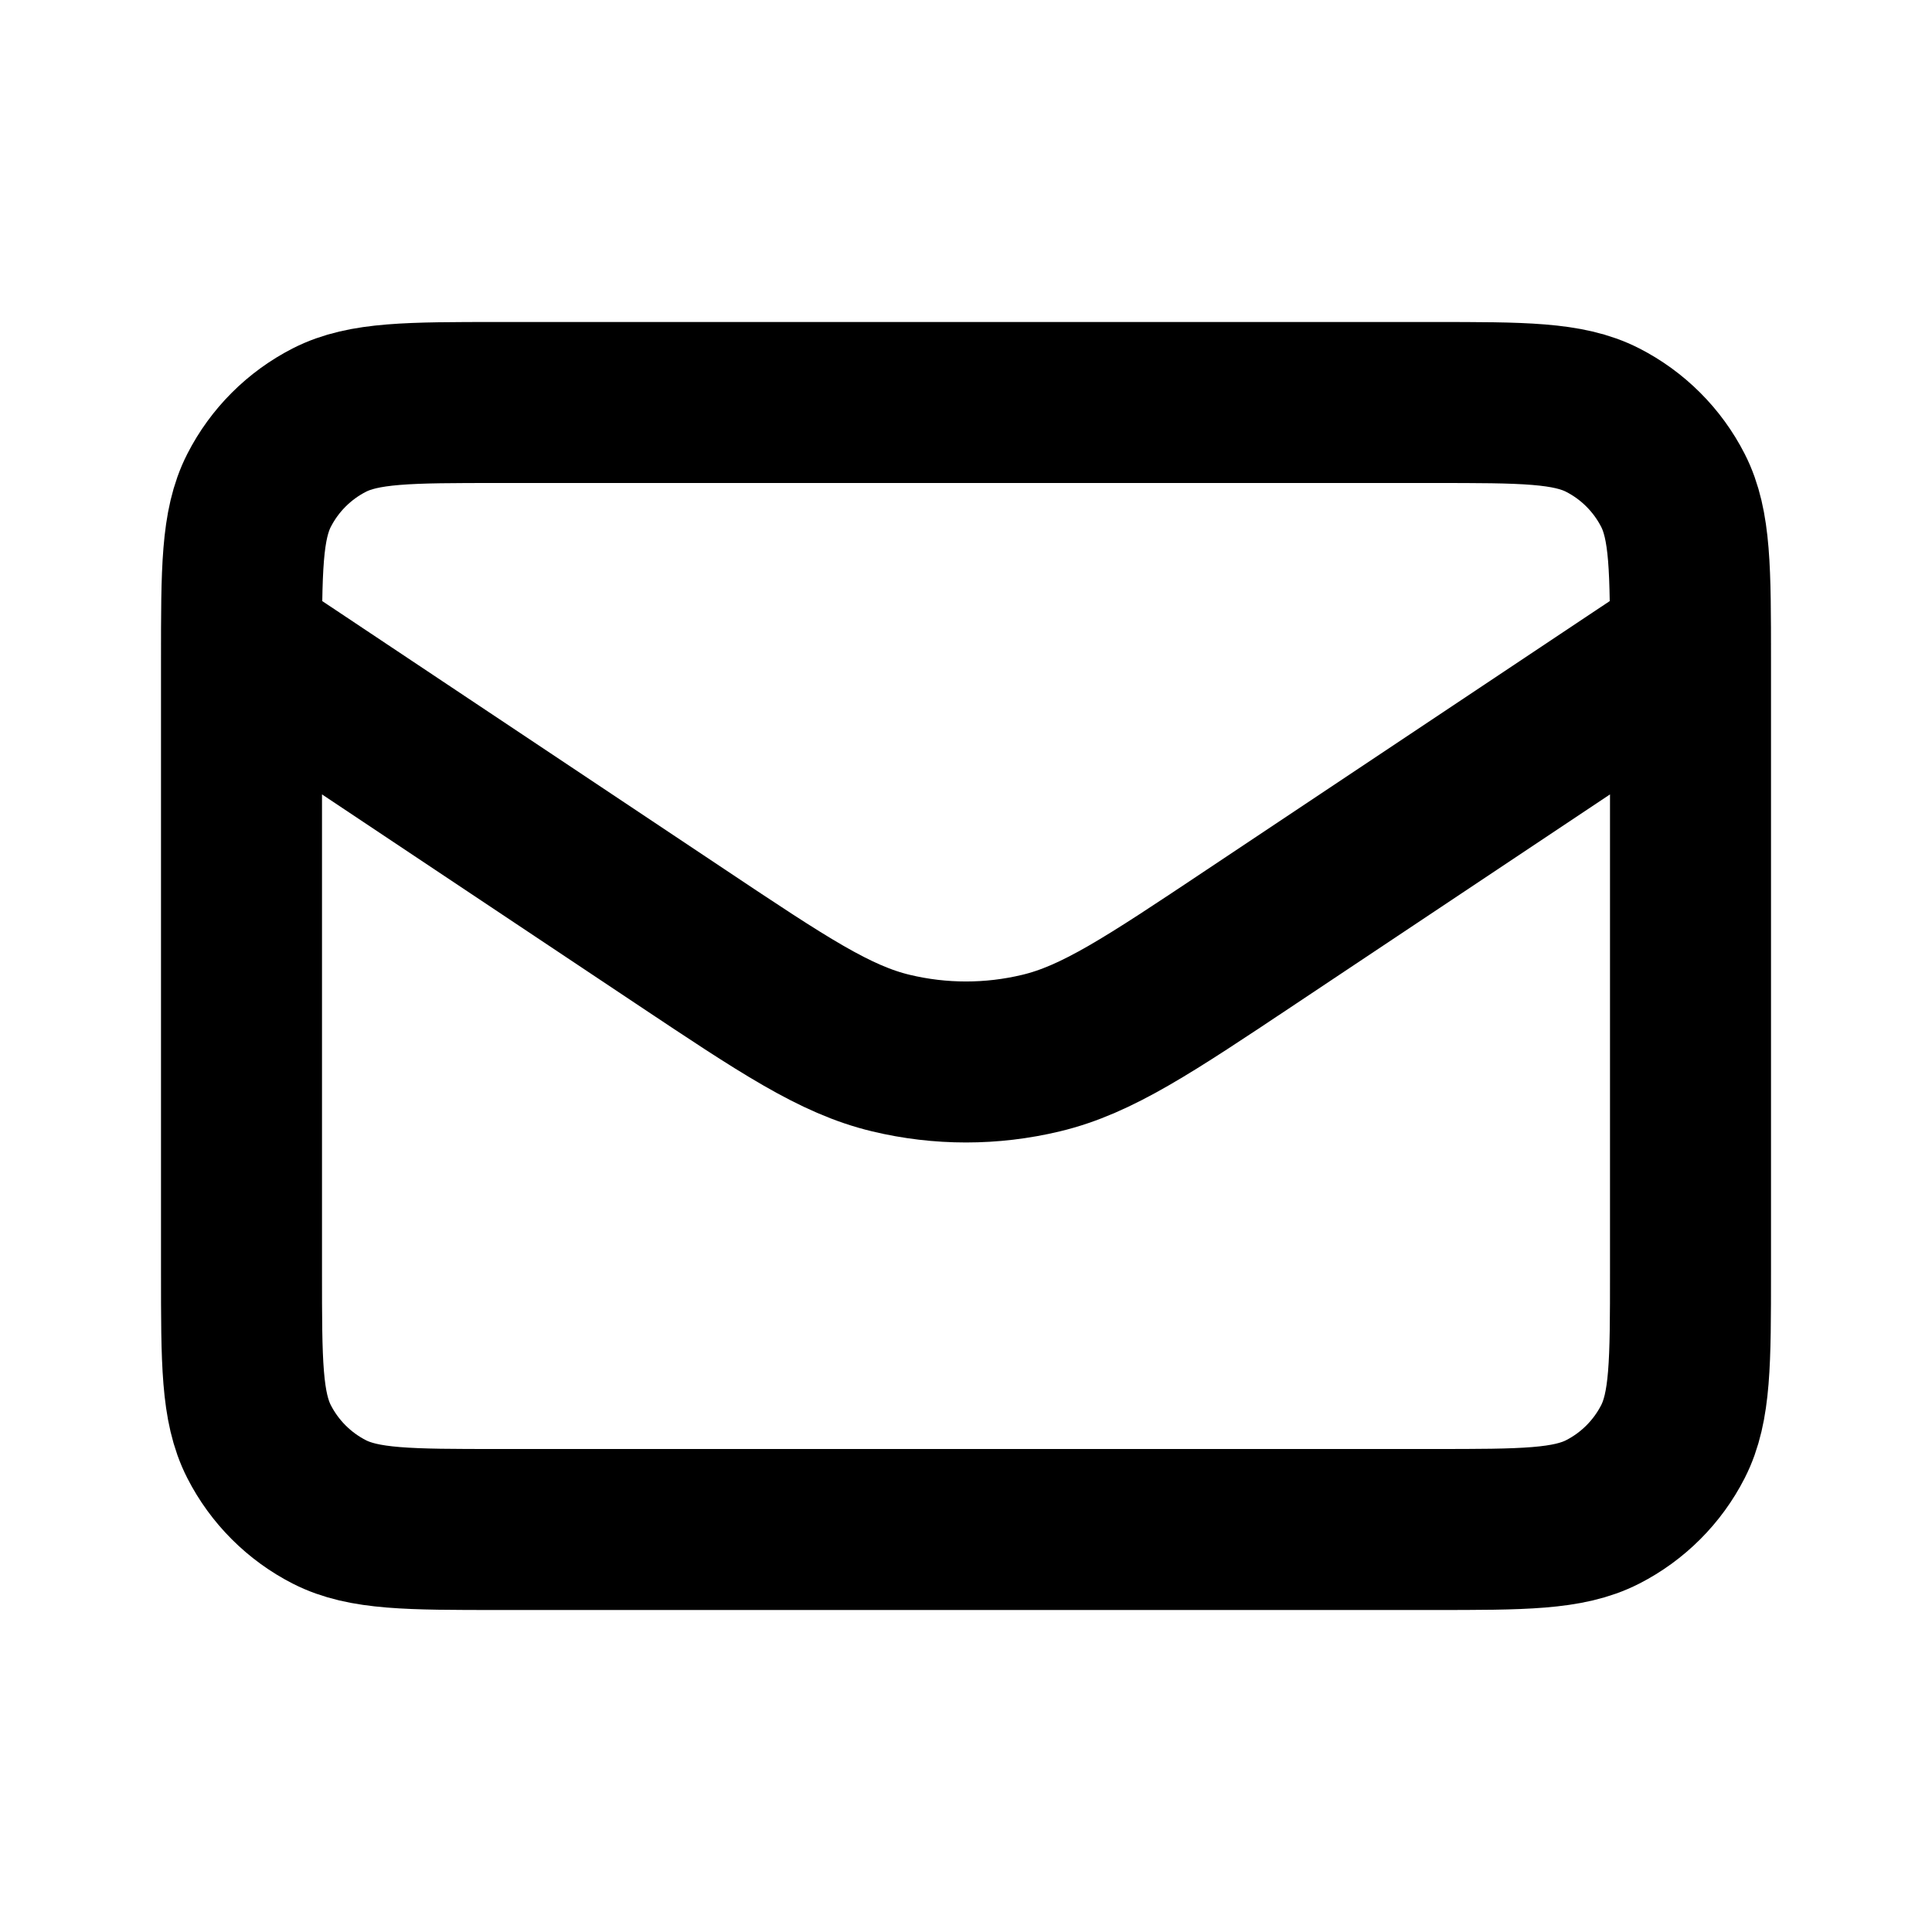
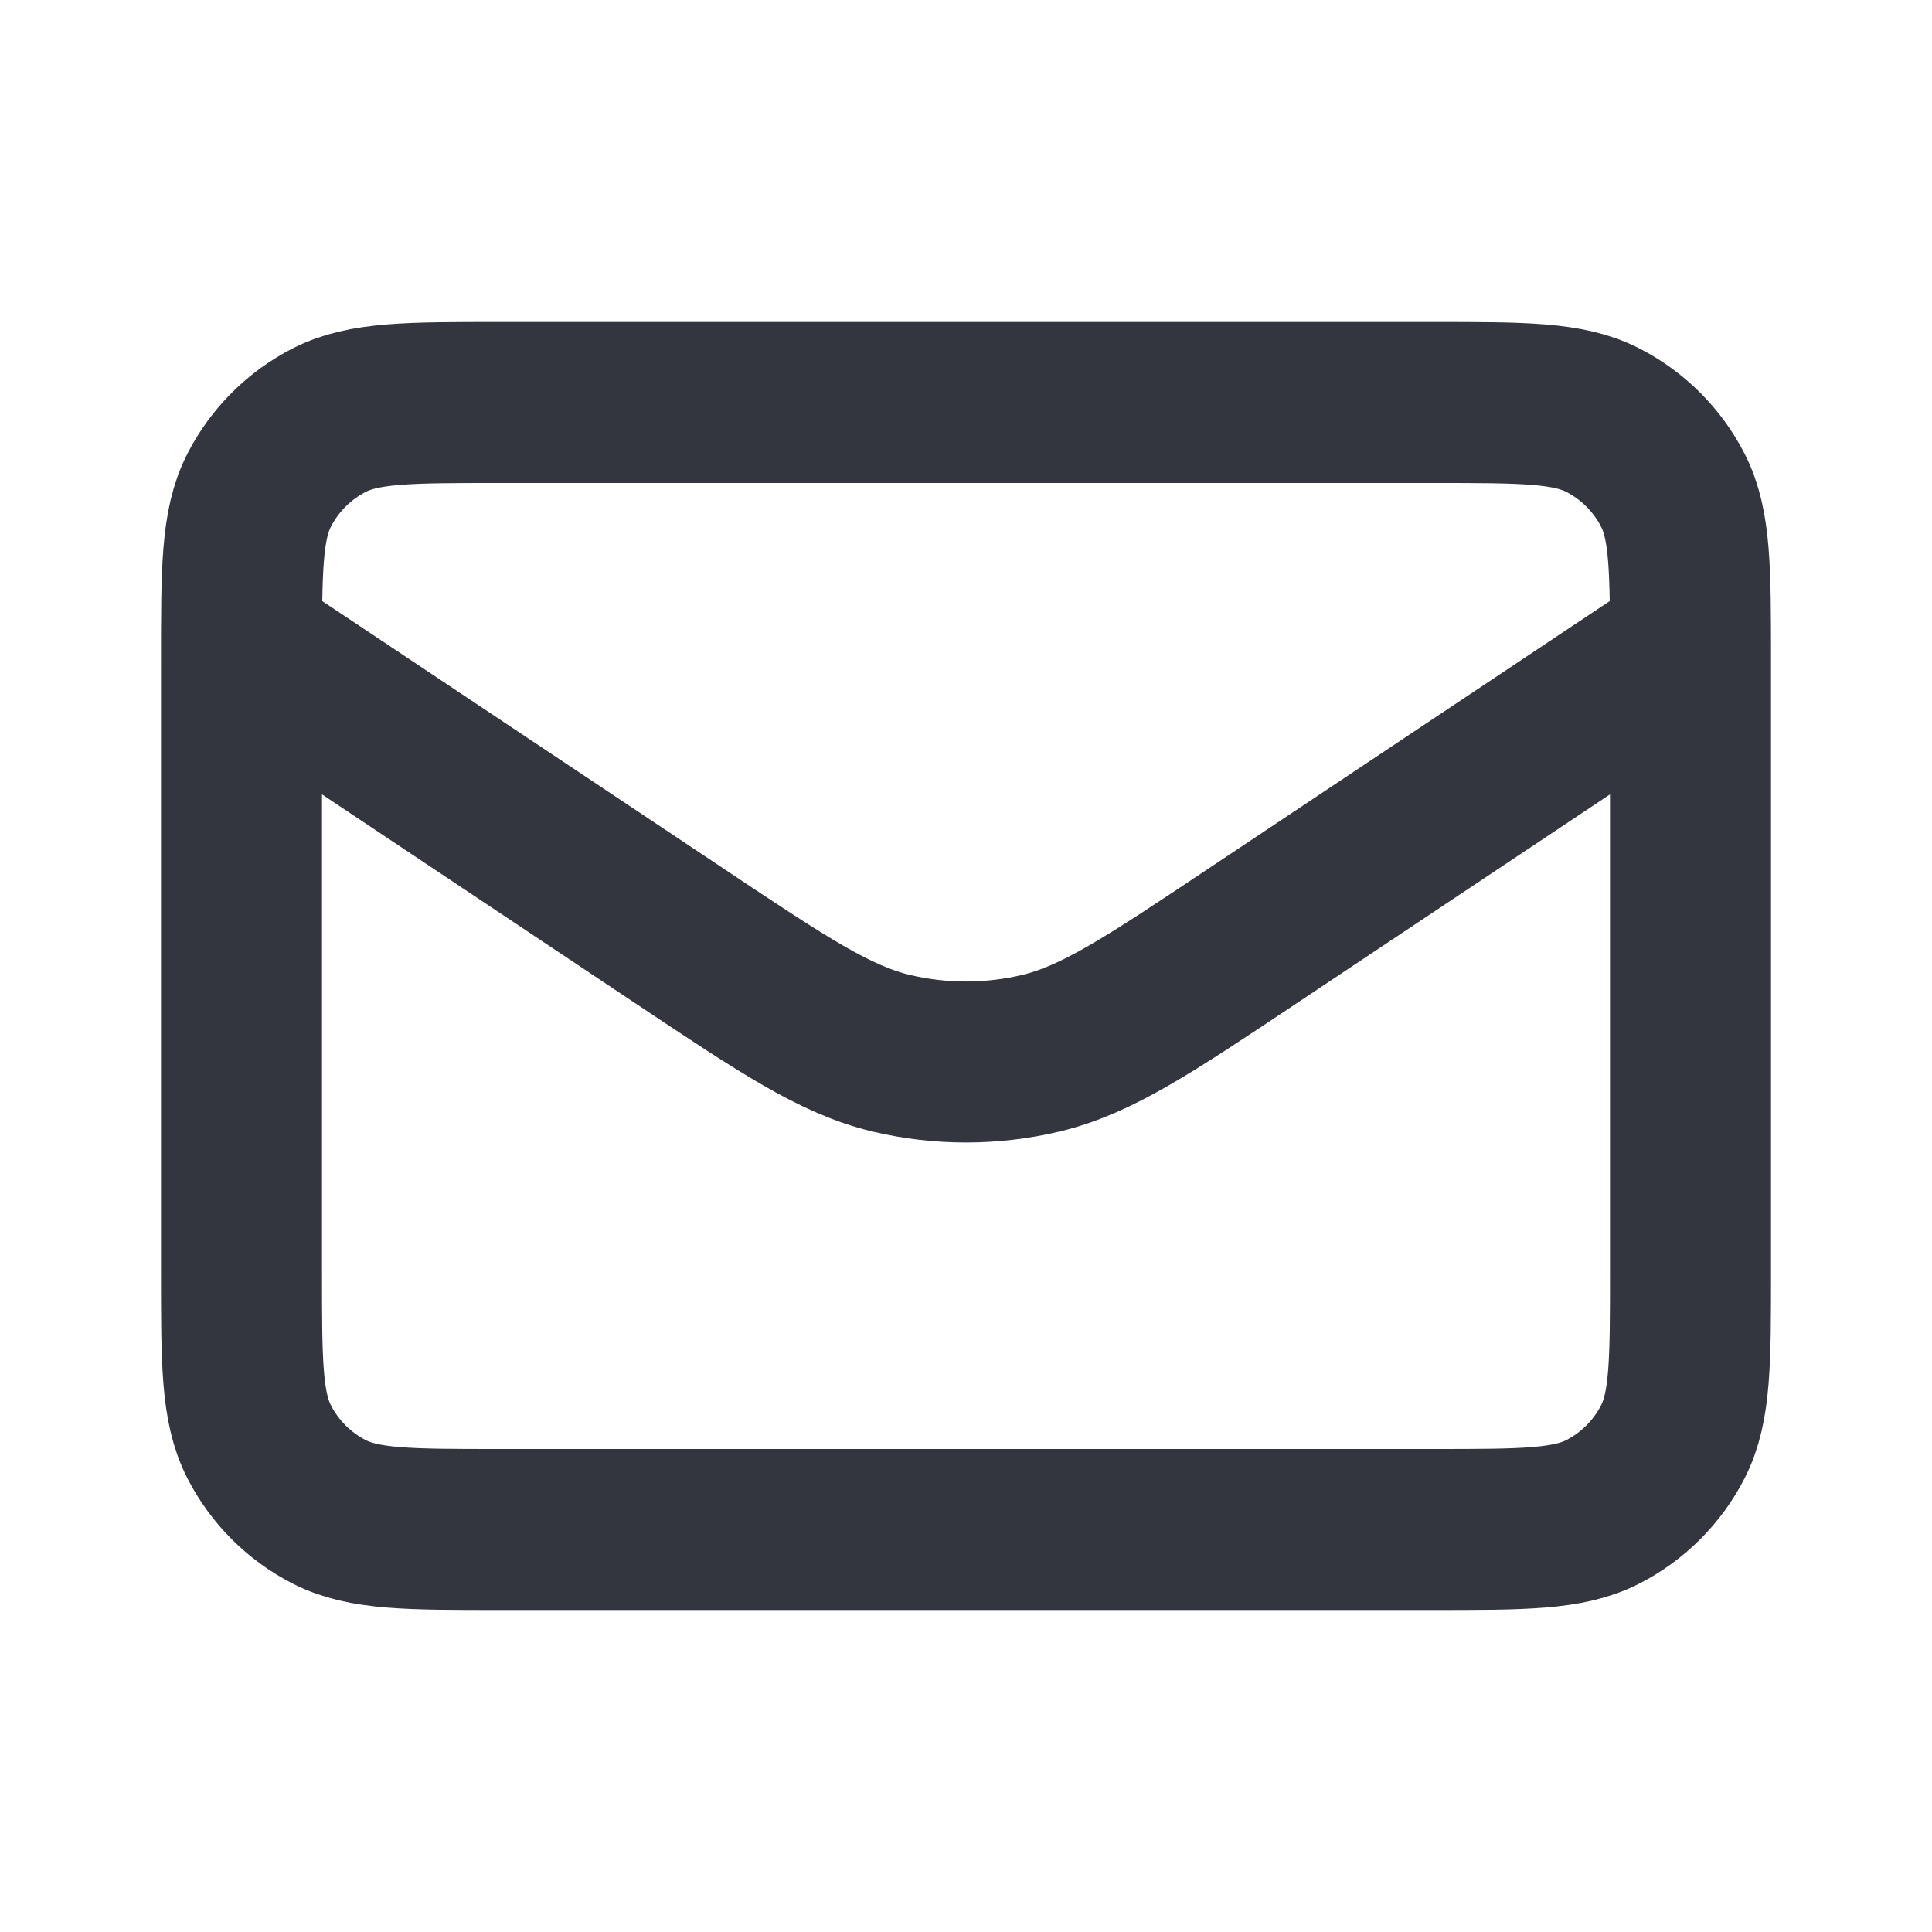
- <svg xmlns="http://www.w3.org/2000/svg" width="800px" height="800px" viewBox="0 0 24 24" fill="none">
-   <path d="M3 8L8.45 11.633C9.733 12.489 10.374 12.916 11.068 13.082C11.681 13.229 12.319 13.229 12.932 13.082C13.626 12.916 14.267 12.489 15.55 11.633L21 8M6.2 19H17.8C18.92 19 19.48 19 19.908 18.782C20.284 18.59 20.59 18.284 20.782 17.908C21 17.48 21 16.92 21 15.8V8.2C21 7.08 21 6.52 20.782 6.092C20.59 5.716 20.284 5.41 19.908 5.218C19.48 5 18.92 5 17.8 5H6.2C5.08 5 4.52 5 4.092 5.218C3.716 5.41 3.41 5.716 3.218 6.092C3 6.52 3 7.08 3 8.2V15.8C3 16.92 3 17.48 3.218 17.908C3.41 18.284 3.716 18.59 4.092 18.782C4.52 19 5.08 19 6.2 19Z" stroke="#000000" stroke-width="2" stroke-linecap="round" stroke-linejoin="round" />
+ <svg xmlns="http://www.w3.org/2000/svg" width="100%" height="100%" viewBox="0 0 800 800" version="1.1" xml:space="preserve" style="fill-rule:evenodd;clip-rule:evenodd;stroke-linecap:round;stroke-linejoin:round;">
+   <g transform="matrix(33.3333,0,0,33.3333,0,0)">
+     <path d="M3,8L8.45,11.633C9.733,12.489 10.375,12.916 11.068,13.083C11.681,13.229 12.319,13.229 12.932,13.083C13.626,12.916 14.267,12.489 15.55,11.633L21,8M6.2,19L17.8,19C18.92,19 19.48,19 19.908,18.782C20.284,18.59 20.59,18.284 20.782,17.908C21,17.48 21,16.92 21,15.8L21,8.2C21,7.08 21,6.52 20.782,6.092C20.59,5.716 20.284,5.41 19.908,5.218C19.48,5 18.92,5 17.8,5L6.2,5C5.08,5 4.52,5 4.092,5.218C3.716,5.41 3.41,5.716 3.218,6.092C3,6.52 3,7.08 3,8.2L3,15.8C3,16.92 3,17.48 3.218,17.908C3.41,18.284 3.716,18.59 4.092,18.782C4.52,19 5.08,19 6.2,19Z" style="fill:none;fill-rule:nonzero;stroke:rgb(51,54,63);stroke-width:2px;" />
+   </g>
</svg>
